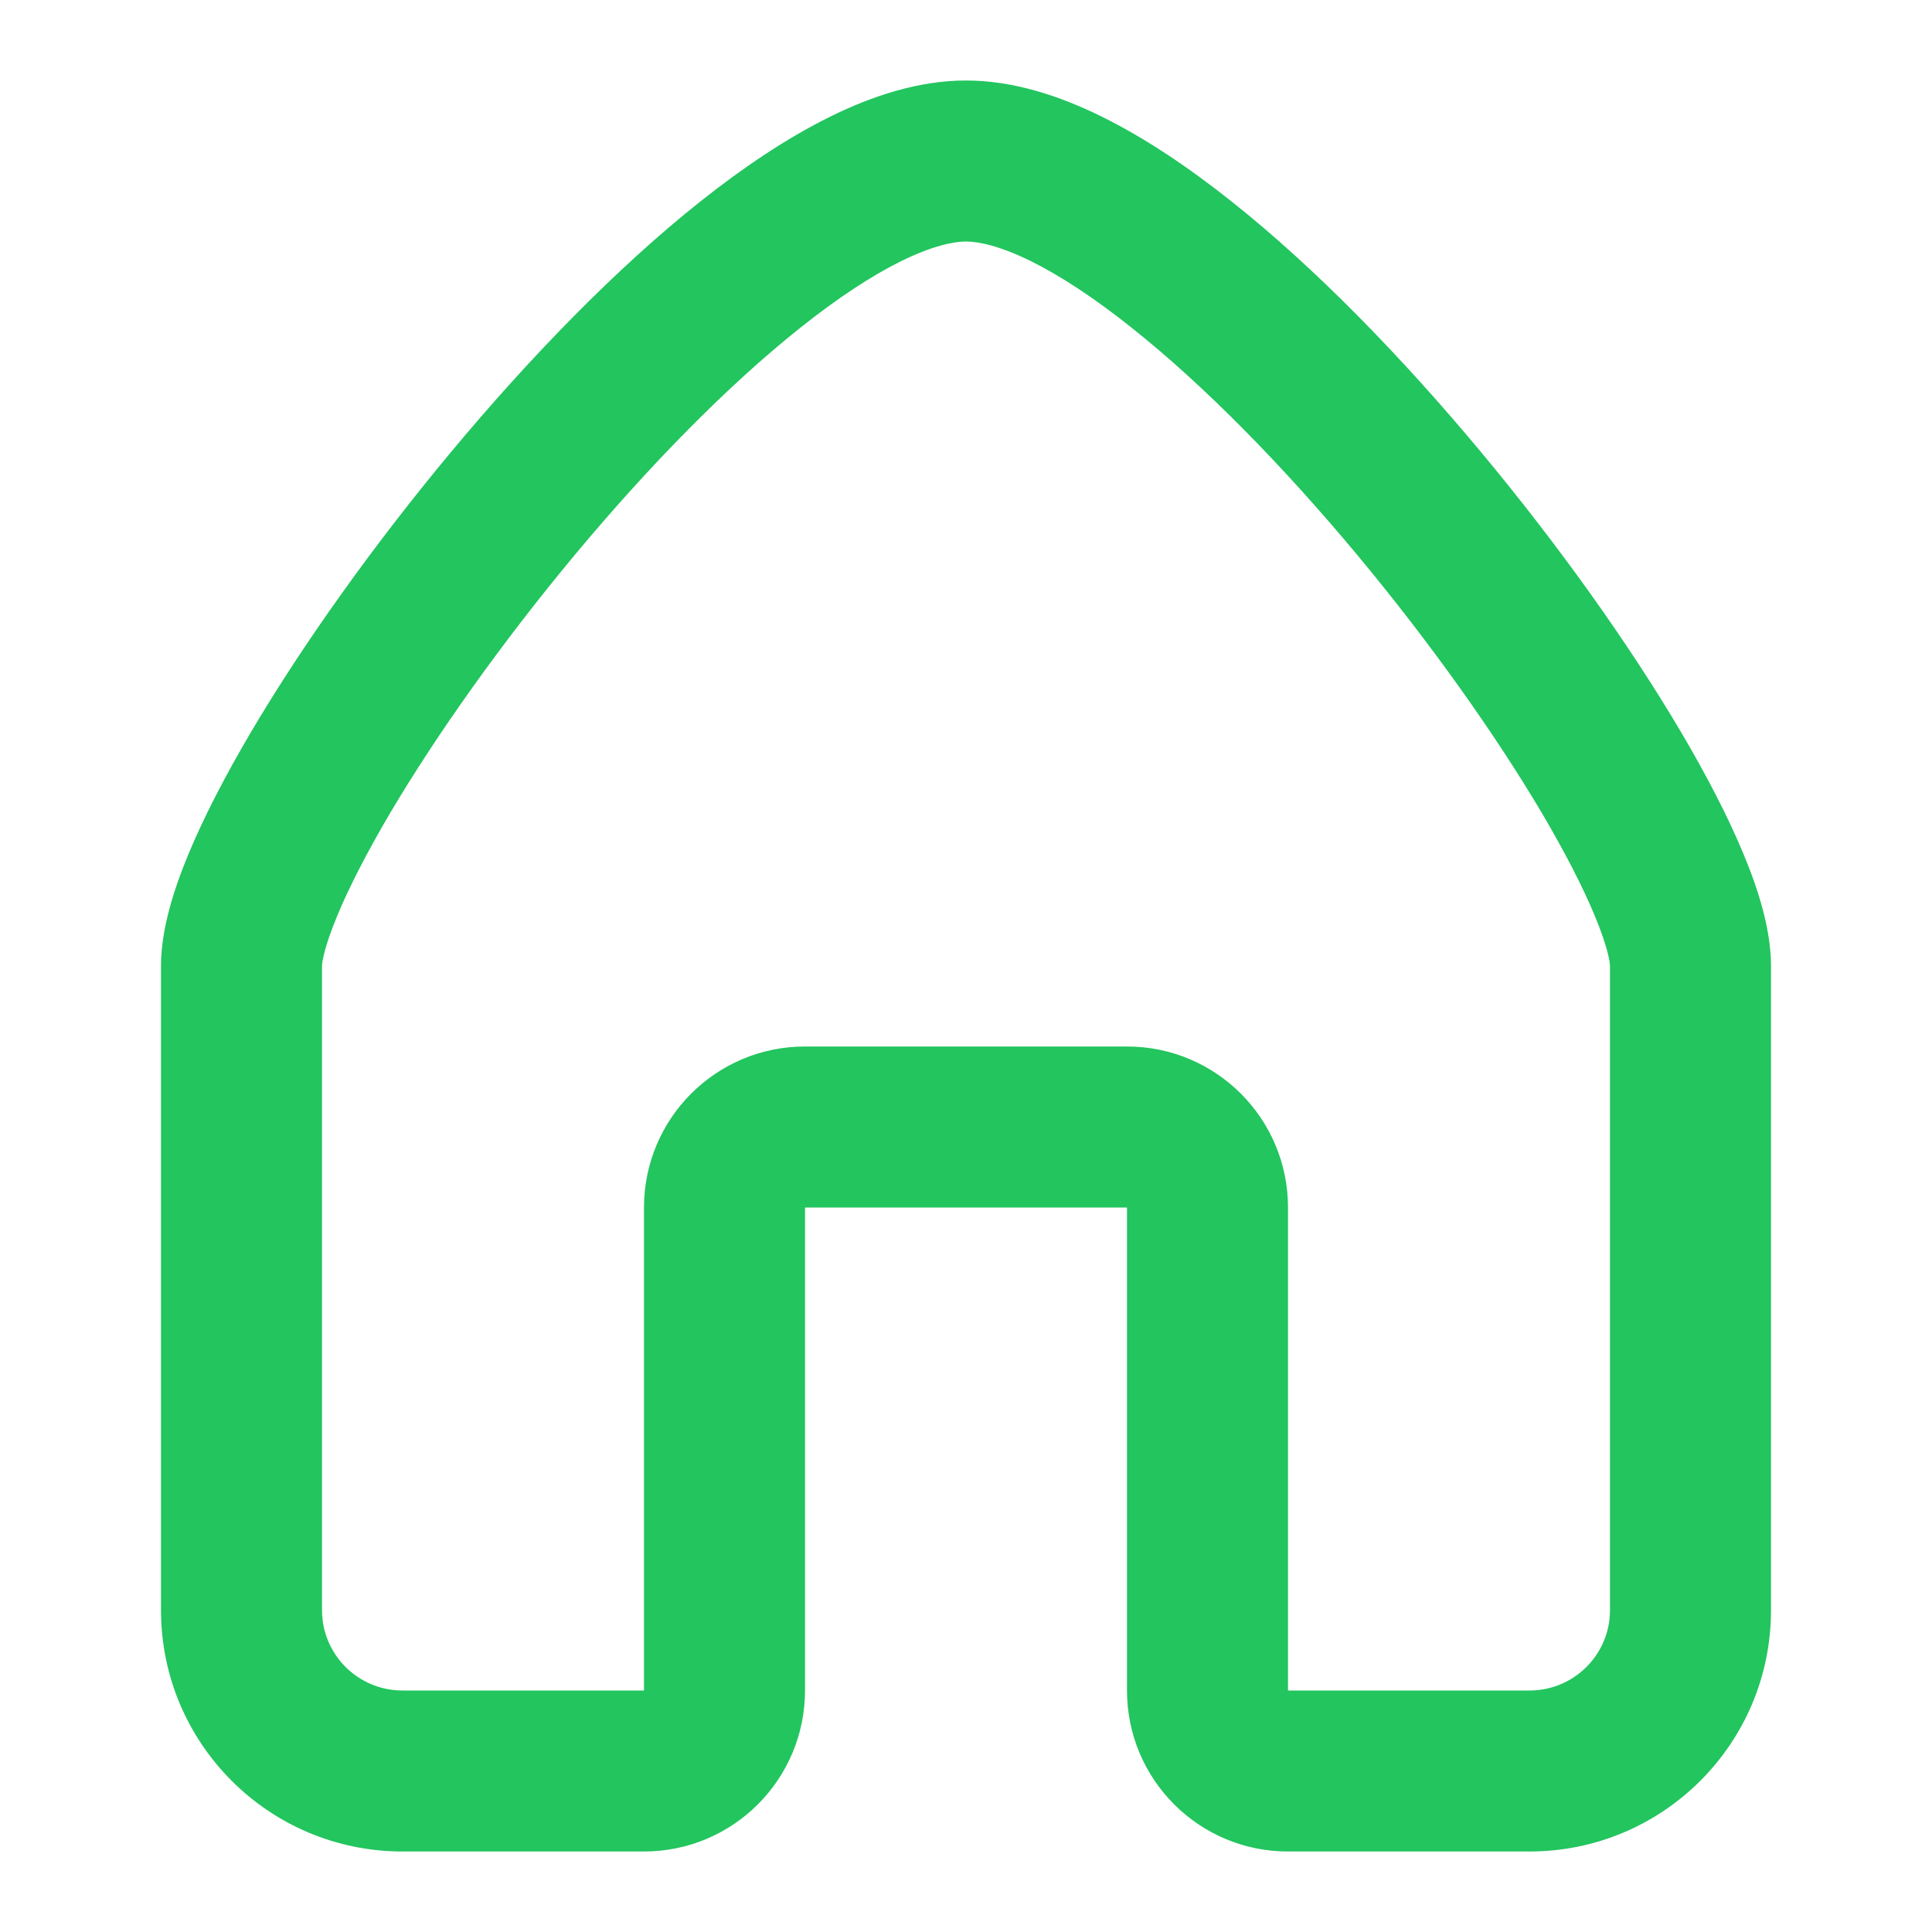
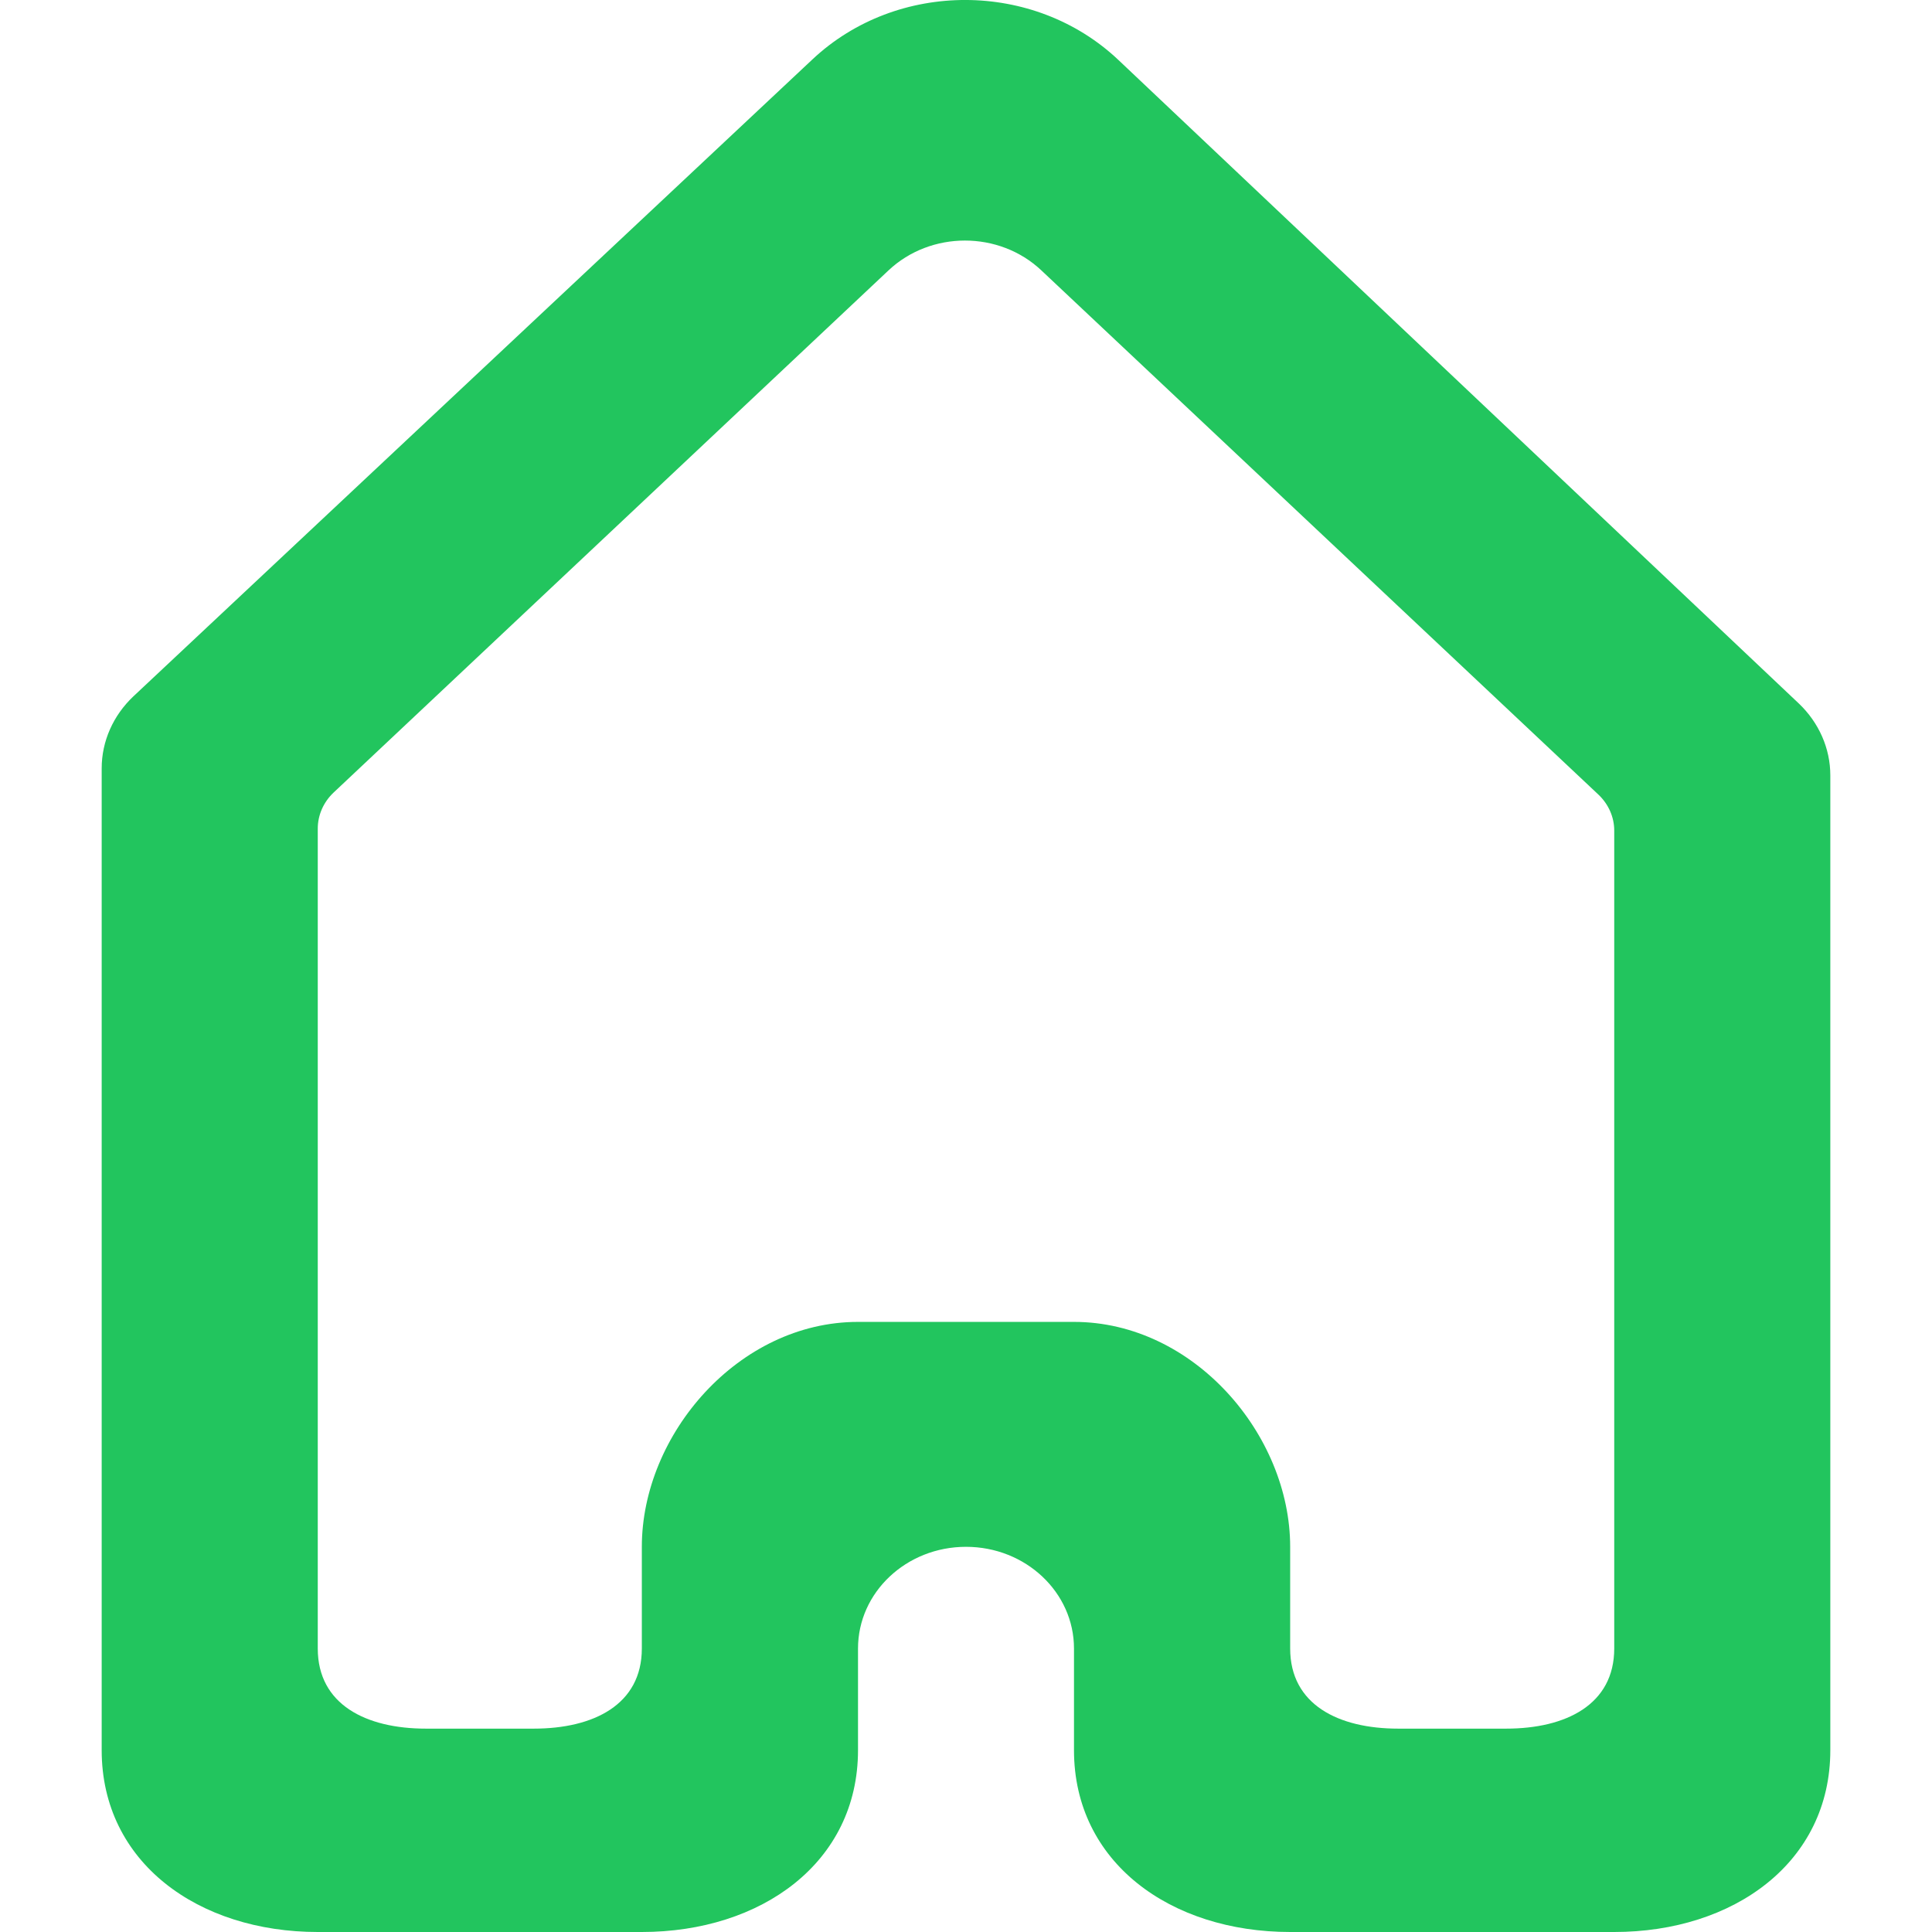
- <svg xmlns="http://www.w3.org/2000/svg" width="800px" height="800px" viewBox="0 0 24 24" fill="none">
+ <svg xmlns="http://www.w3.org/2000/svg" width="256px" height="256px" viewBox="-1 0 19 19" version="1.1" fill="#000000">
  <g id="SVGRepo_bgCarrier" stroke-width="0" />
  <g id="SVGRepo_tracerCarrier" stroke-linecap="round" stroke-linejoin="round" />
  <g id="SVGRepo_iconCarrier">
-     <path fill-rule="evenodd" clip-rule="evenodd" d="M4.188 11.379C4.03 11.759 4 11.953 4 12V20.002C4 20.553 4.447 21 5 21H8V15C8 13.895 8.895 13 10 13H14C15.105 13 16 13.895 16 15V21H19C19.553 21 20 20.553 20 20.002V12C20 11.953 19.97 11.759 19.812 11.379C19.666 11.026 19.444 10.593 19.155 10.102C18.576 9.124 17.765 7.98 16.857 6.89C15.947 5.798 14.964 4.79 14.05 4.065C13.594 3.702 13.174 3.426 12.806 3.244C12.429 3.059 12.164 3 12 3C11.836 3 11.571 3.059 11.194 3.244C10.826 3.426 10.406 3.702 9.95 4.065C9.036 4.79 8.053 5.798 7.143 6.89C6.235 7.98 5.424 9.124 4.845 10.102C4.556 10.593 4.334 11.026 4.188 11.379ZM10.309 1.451C10.835 1.191 11.414 1 12 1C12.586 1 13.165 1.191 13.691 1.451C14.225 1.715 14.766 2.079 15.293 2.498C16.349 3.335 17.428 4.452 18.393 5.61C19.36 6.77 20.236 8.001 20.877 9.085C21.196 9.626 21.467 10.146 21.66 10.613C21.843 11.053 22 11.547 22 12V20.002C22 21.66 20.656 23 19 23H16C14.895 23 14 22.105 14 21V15H10V21C10 22.105 9.105 23 8 23H5C3.344 23 2 21.66 2 20.002V12C2 11.547 2.157 11.053 2.34 10.613C2.533 10.146 2.804 9.626 3.123 9.085C3.764 8.001 4.64 6.77 5.607 5.61C6.572 4.452 7.651 3.335 8.706 2.498C9.234 2.079 9.775 1.715 10.309 1.451Z" fill="#22C55E" />
+     <defs> </defs>
+     <g id="Page-1" stroke="none" stroke-width="1" fill="none" fill-rule="evenodd">
+       <g id="Dribbble-Light-Preview" transform="translate(-341, -720)" fill="#22c55e">
+         <g id="icons" transform="translate(56, 160)">
+           <path d="M299.875,576.212 C299.875,576.764 299.399,577 298.812,577 L297.75,577 C297.163,577 296.688,576.764 296.688,576.212 L296.688,575.212 C296.688,574.107 295.737,573 294.562,573 L292.438,573 C291.263,573 290.312,574.107 290.312,575.212 L290.312,576.212 C290.312,576.764 289.837,577 289.25,577 L288.188,577 C287.601,577 287.125,576.764 287.125,576.212 L287.125,568.149 C287.125,568.016 287.181,567.889 287.28,567.795 L292.738,562.659 C293.154,562.268 293.826,562.268 294.241,562.659 L299.72,567.815 C299.819,567.909 299.875,568.036 299.875,568.168 L299.875,576.212 Z M302,567.625 C302,567.36 301.888,567.107 301.691,566.919 L294.998,560.589 C294.169,559.806 292.823,559.803 291.991,560.583 L285.312,566.848 C285.113,567.036 285,567.29 285,567.556 L285,577.212 C285,578.317 285.951,579 287.125,579 L290.312,579 C291.487,579 292.438,578.317 292.438,577.212 L292.438,576.212 C292.438,575.66 292.913,575.212 293.5,575.212 C294.087,575.212 294.562,575.66 294.562,576.212 L294.562,577.212 C294.562,578.317 295.513,579 296.688,579 L299.875,579 C301.049,579 302,578.317 302,577.212 L302,567.625 Z" id="home-[#22c55e]"> </path>
+         </g>
+       </g>
+     </g>
  </g>
</svg>
